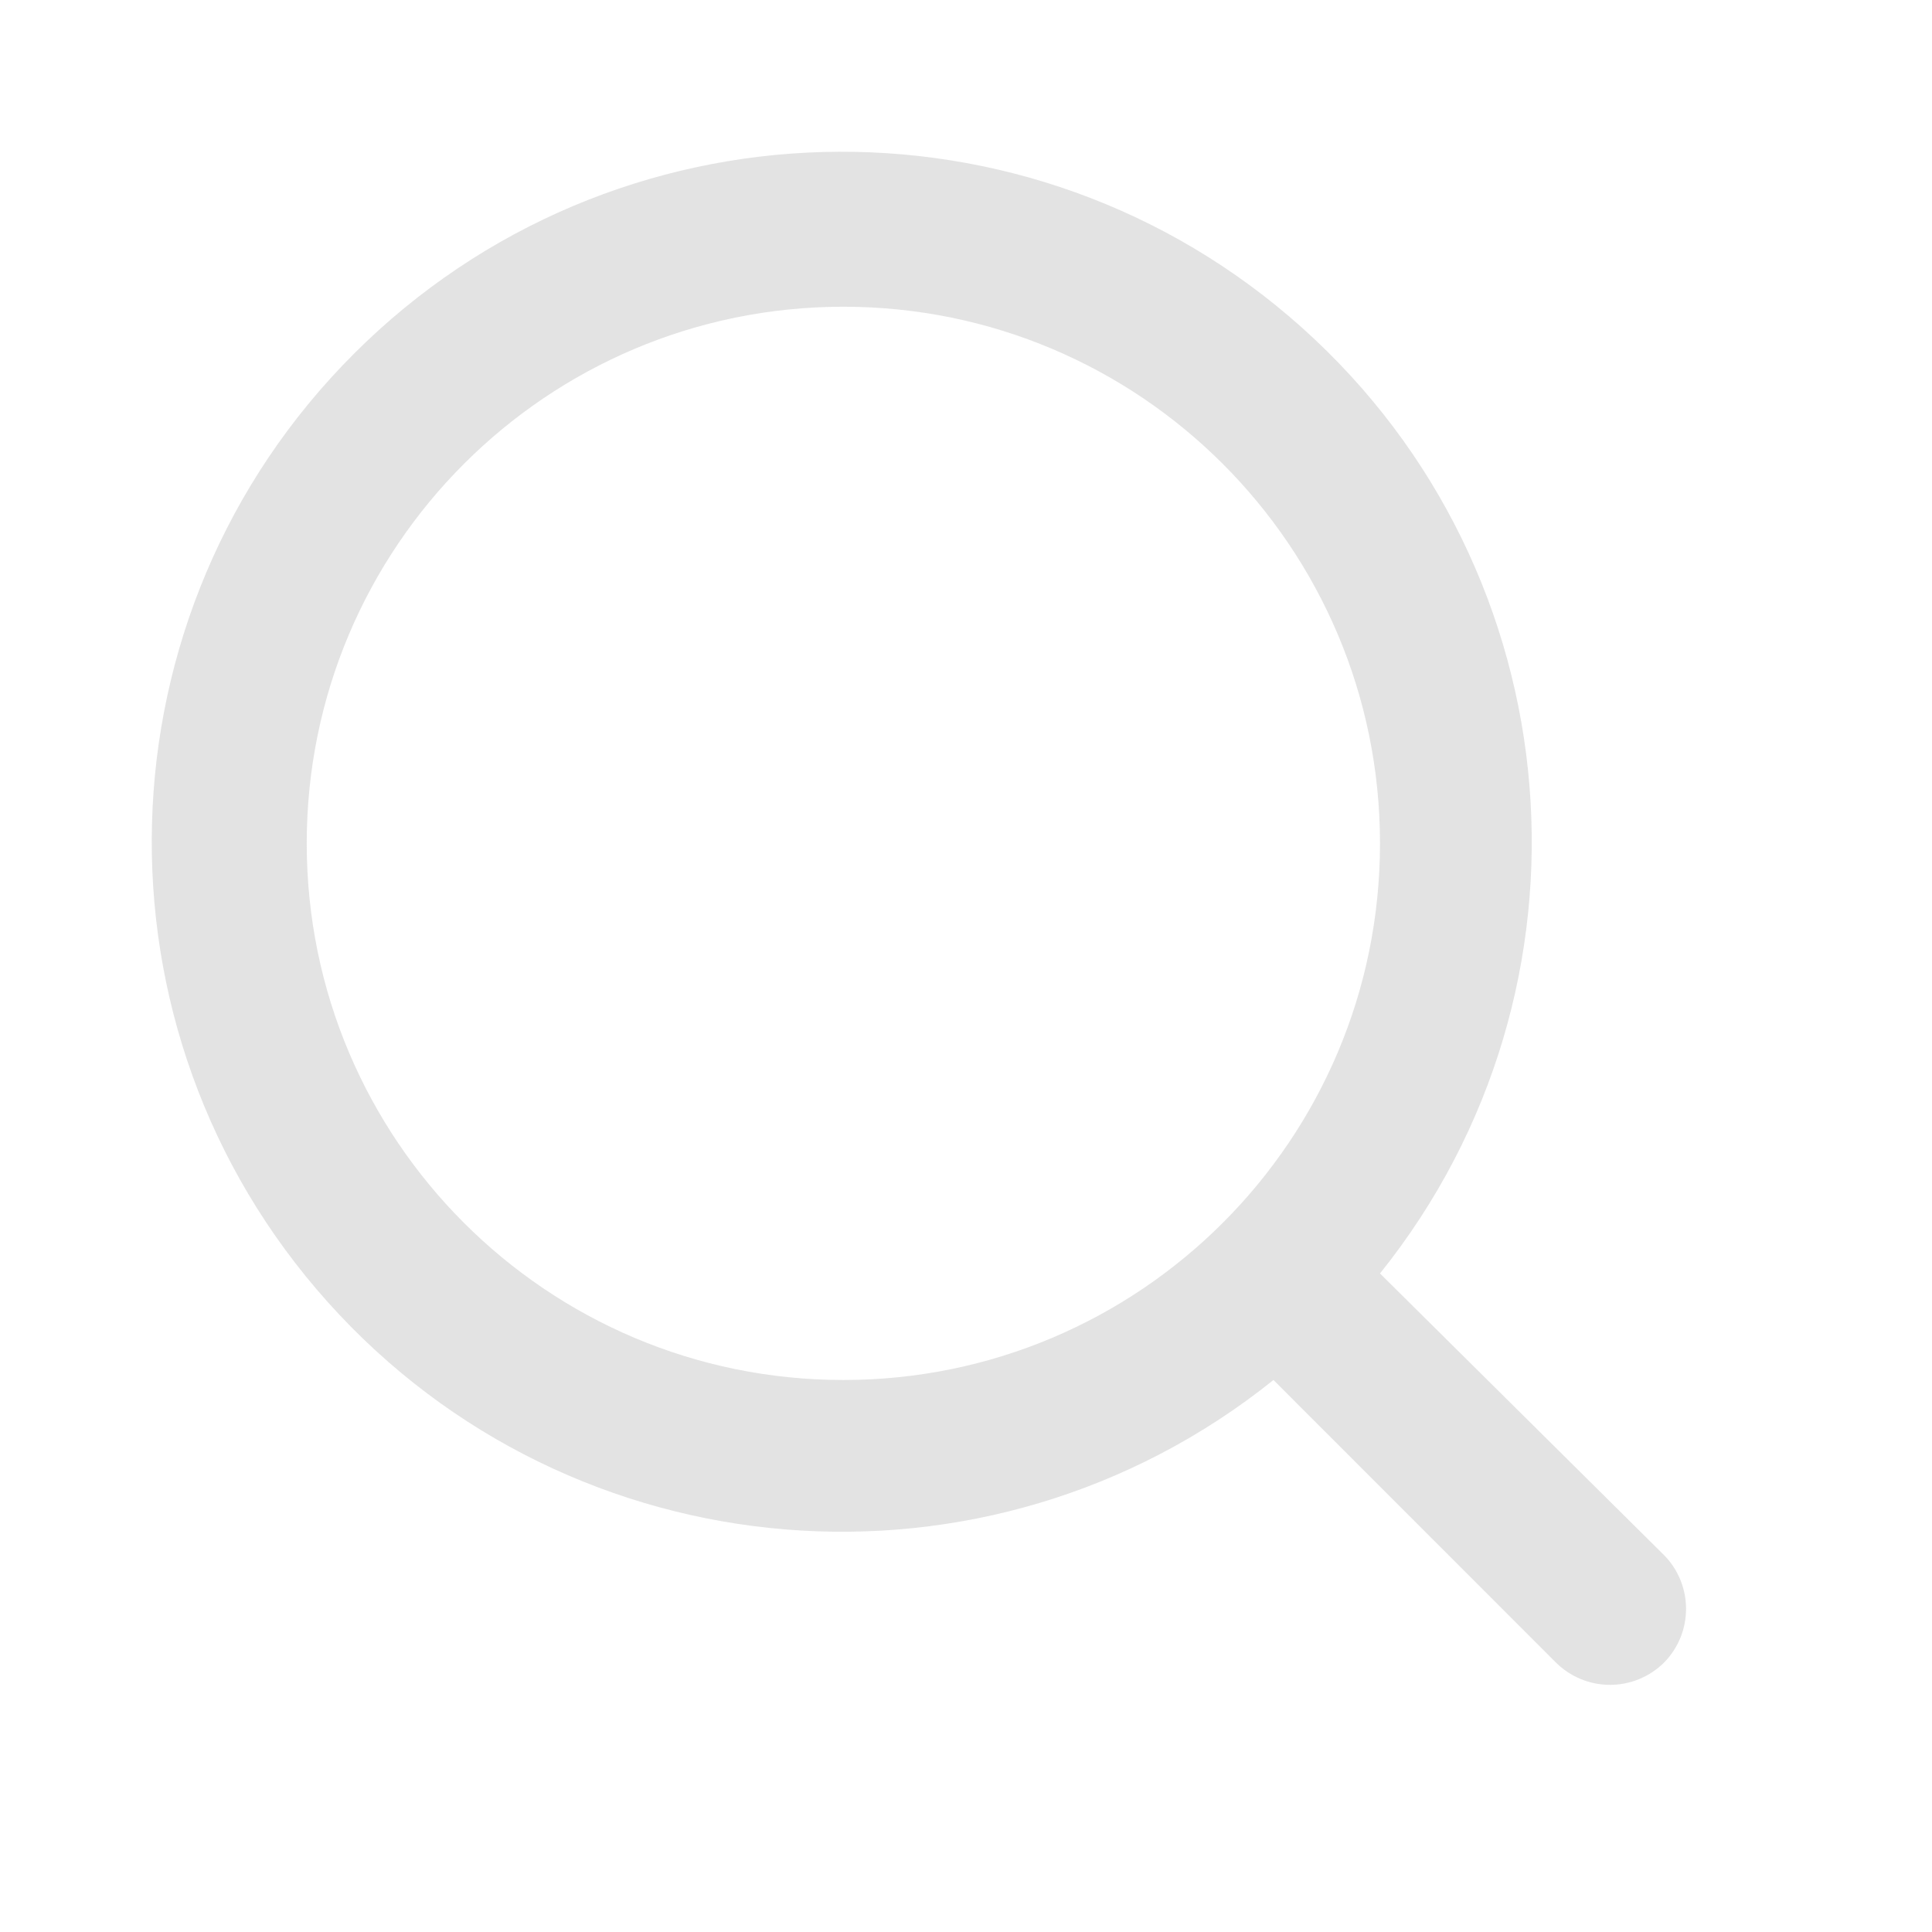
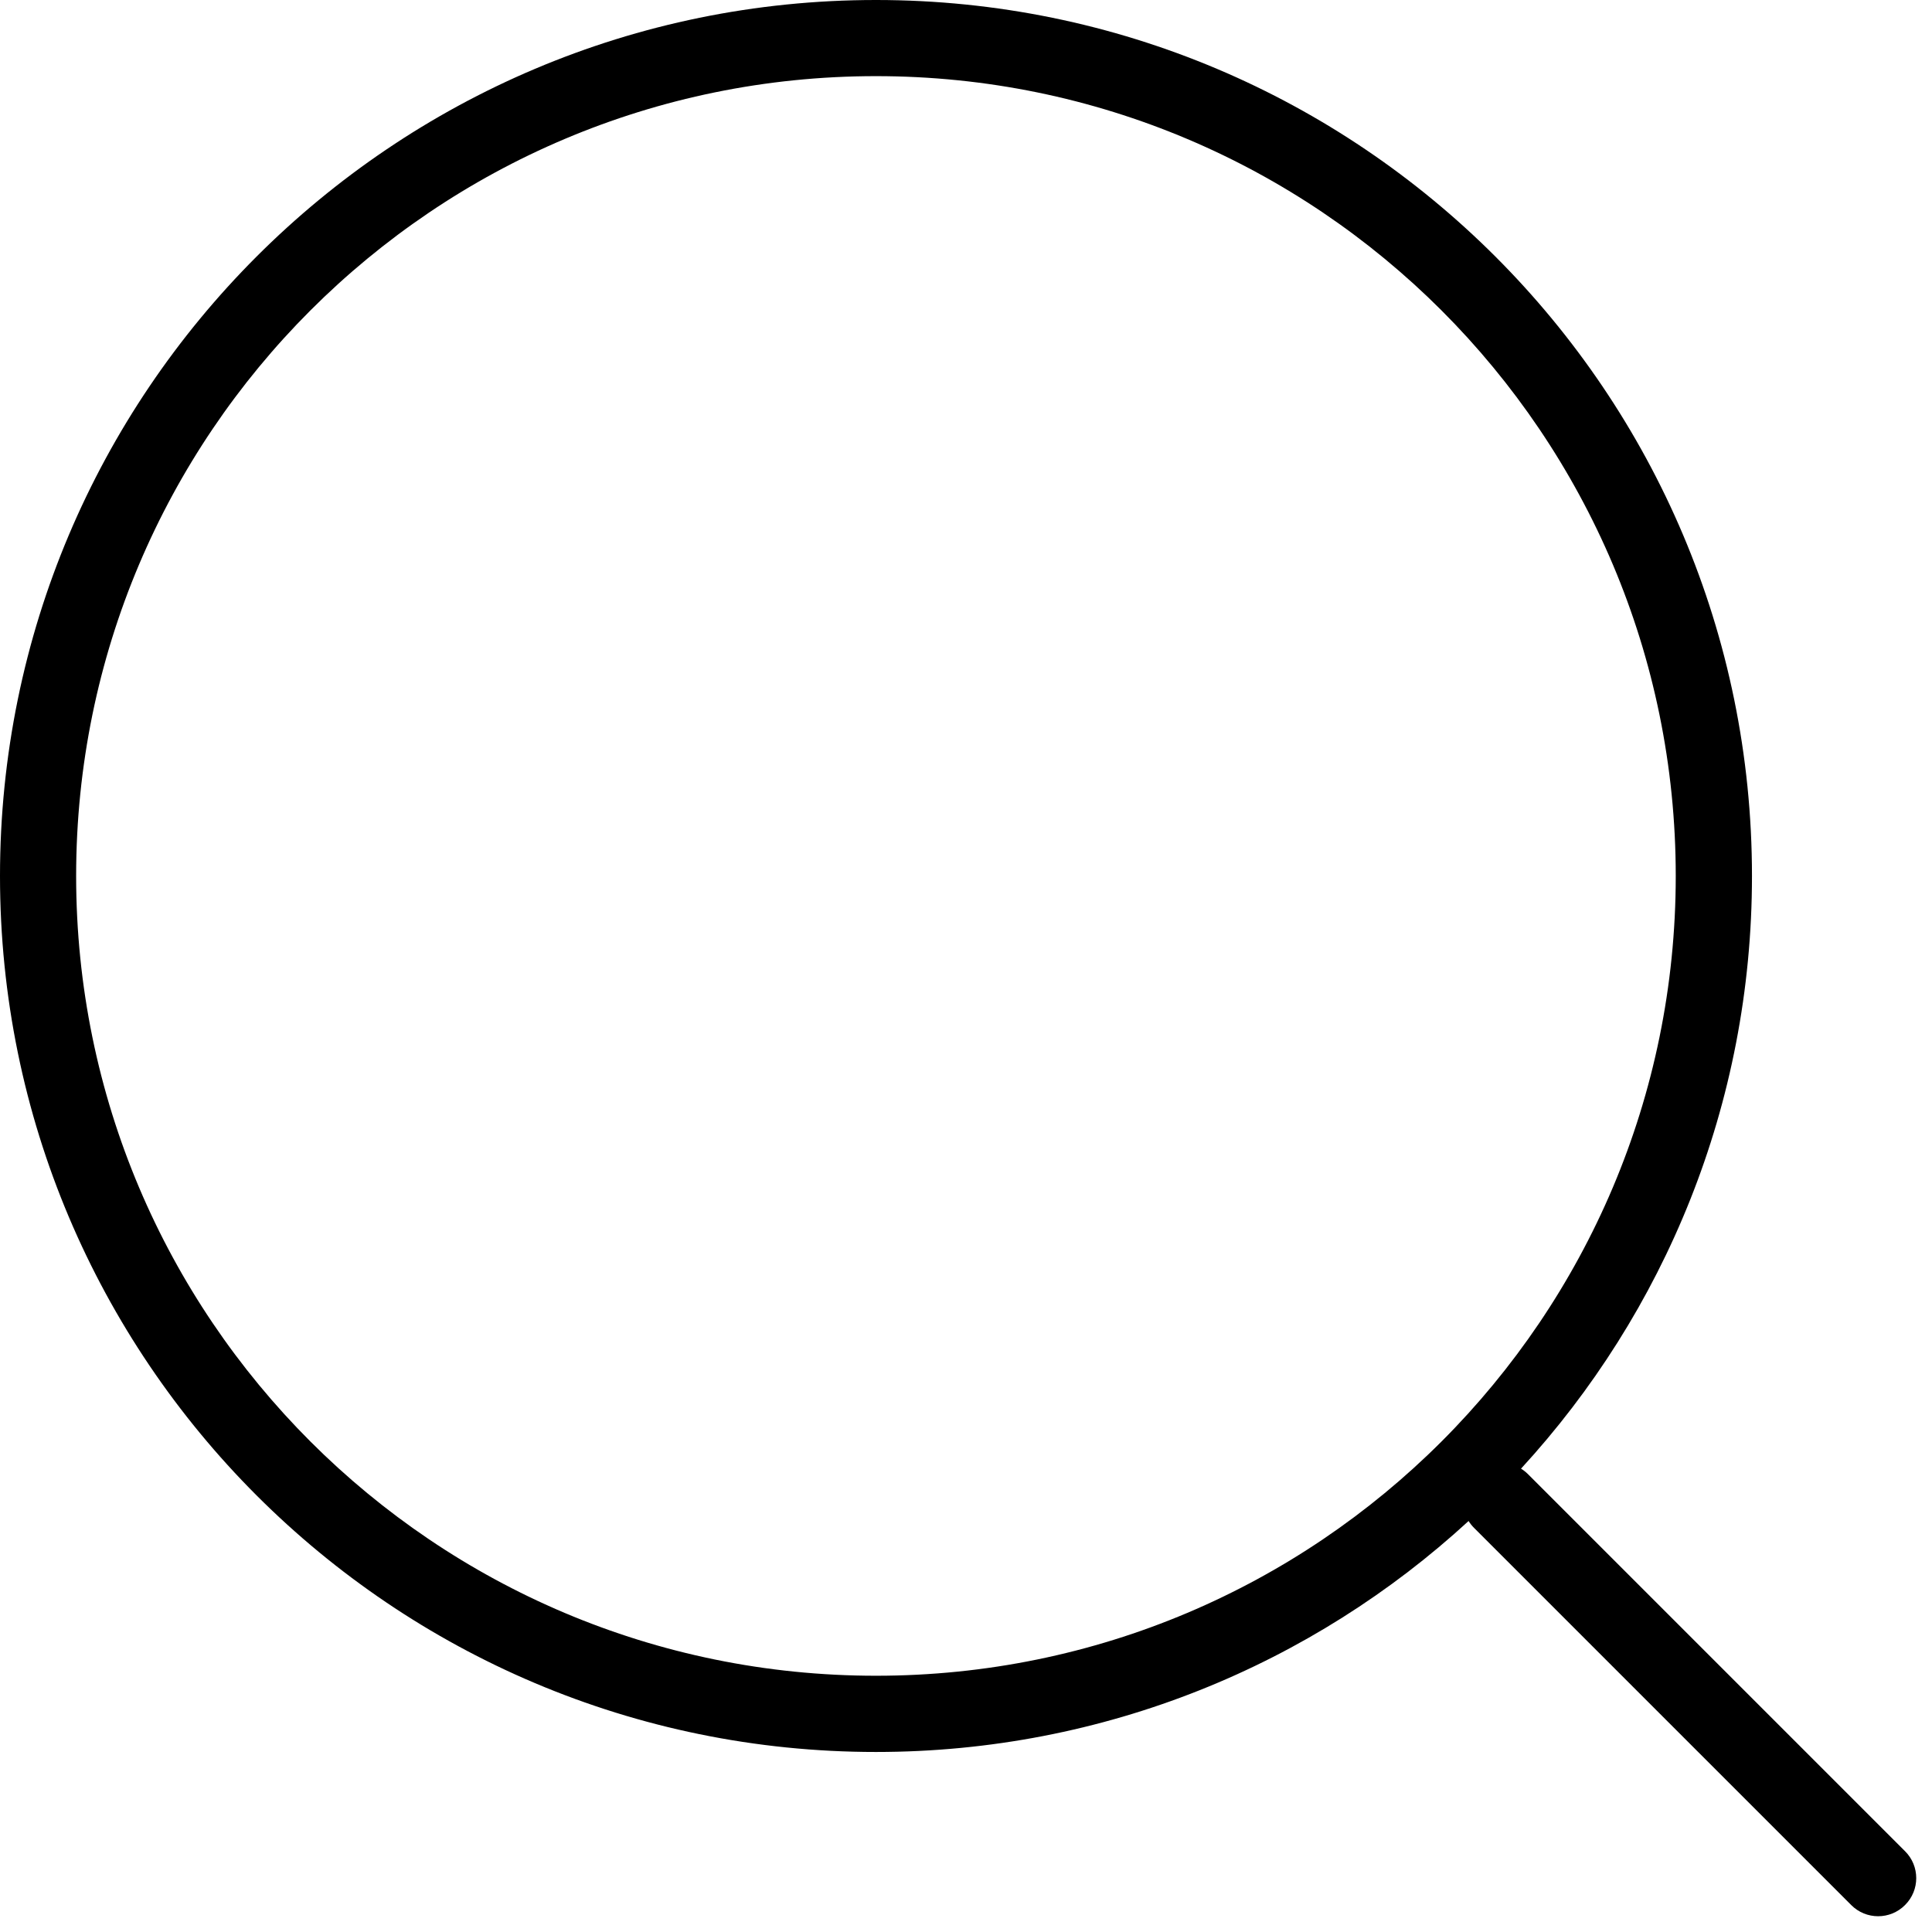
- <svg xmlns="http://www.w3.org/2000/svg" viewBox="0 0 21 21" fill="#DCDCDC">
-   <path opacity=".8" d="M18.092 16.908 15 13.842A7.5 7.5 0 1 0 13.842 15l3.066 3.067a.834.834 0 0 0 1.184 0 .833.833 0 0 0 0-1.159ZM9.167 15a5.833 5.833 0 1 1 0-11.666 5.833 5.833 0 0 1 0 11.666Z" />
+ <svg xmlns="http://www.w3.org/2000/svg" viewBox="0 0 22 22" fill="none">
+   <path fill-rule="evenodd" clip-rule="evenodd" d="M19.95 9.975C19.95 12.578 18.953 14.947 17.32 16.724C17.348 16.741 17.375 16.762 17.4 16.787L21.693 21.08C21.863 21.249 21.863 21.524 21.693 21.693C21.524 21.863 21.249 21.863 21.08 21.693L16.787 17.4C16.762 17.375 16.741 17.349 16.723 17.32C14.947 18.953 12.578 19.95 9.975 19.95C4.466 19.95 0 15.484 0 9.975C0 4.466 4.466 0 9.975 0C15.484 0 19.95 4.466 19.95 9.975ZM9.975 19.082C15.005 19.082 19.082 15.005 19.082 9.975C19.082 4.945 15.005 0.867 9.975 0.867C4.945 0.867 0.867 4.945 0.867 9.975C0.867 15.005 4.945 19.082 9.975 19.082Z" fill="currentColor" />
</svg>
